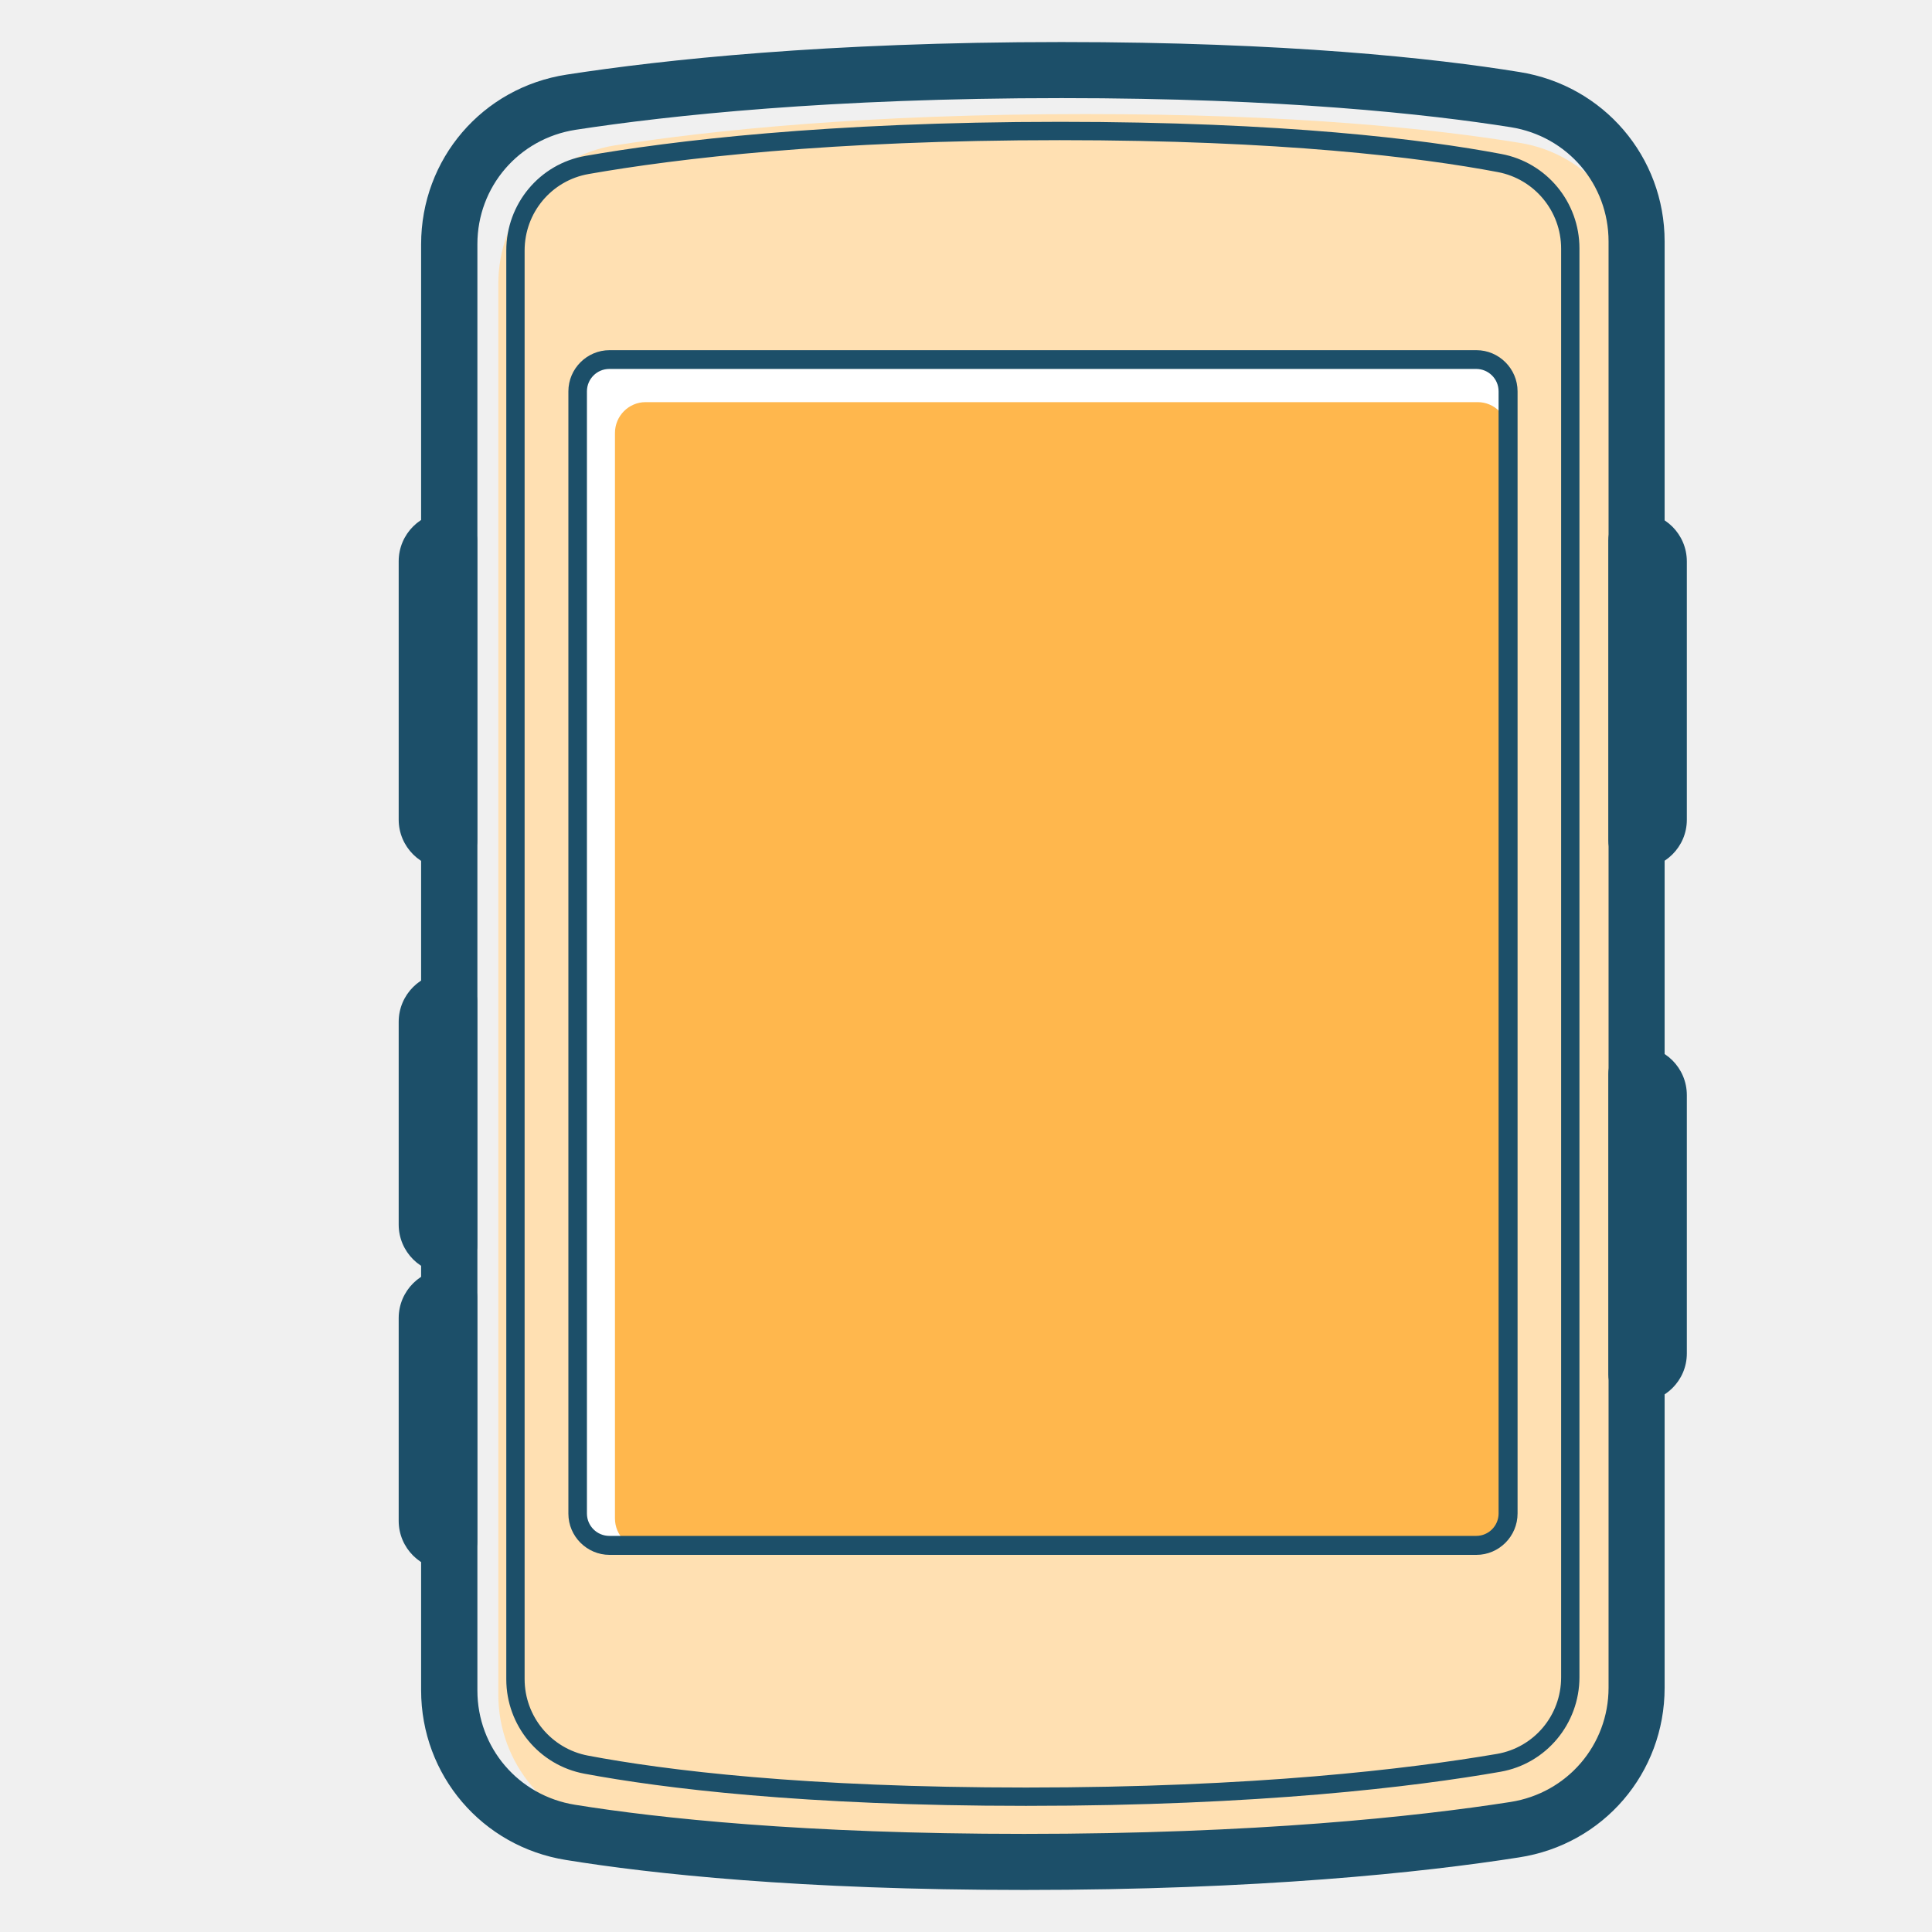
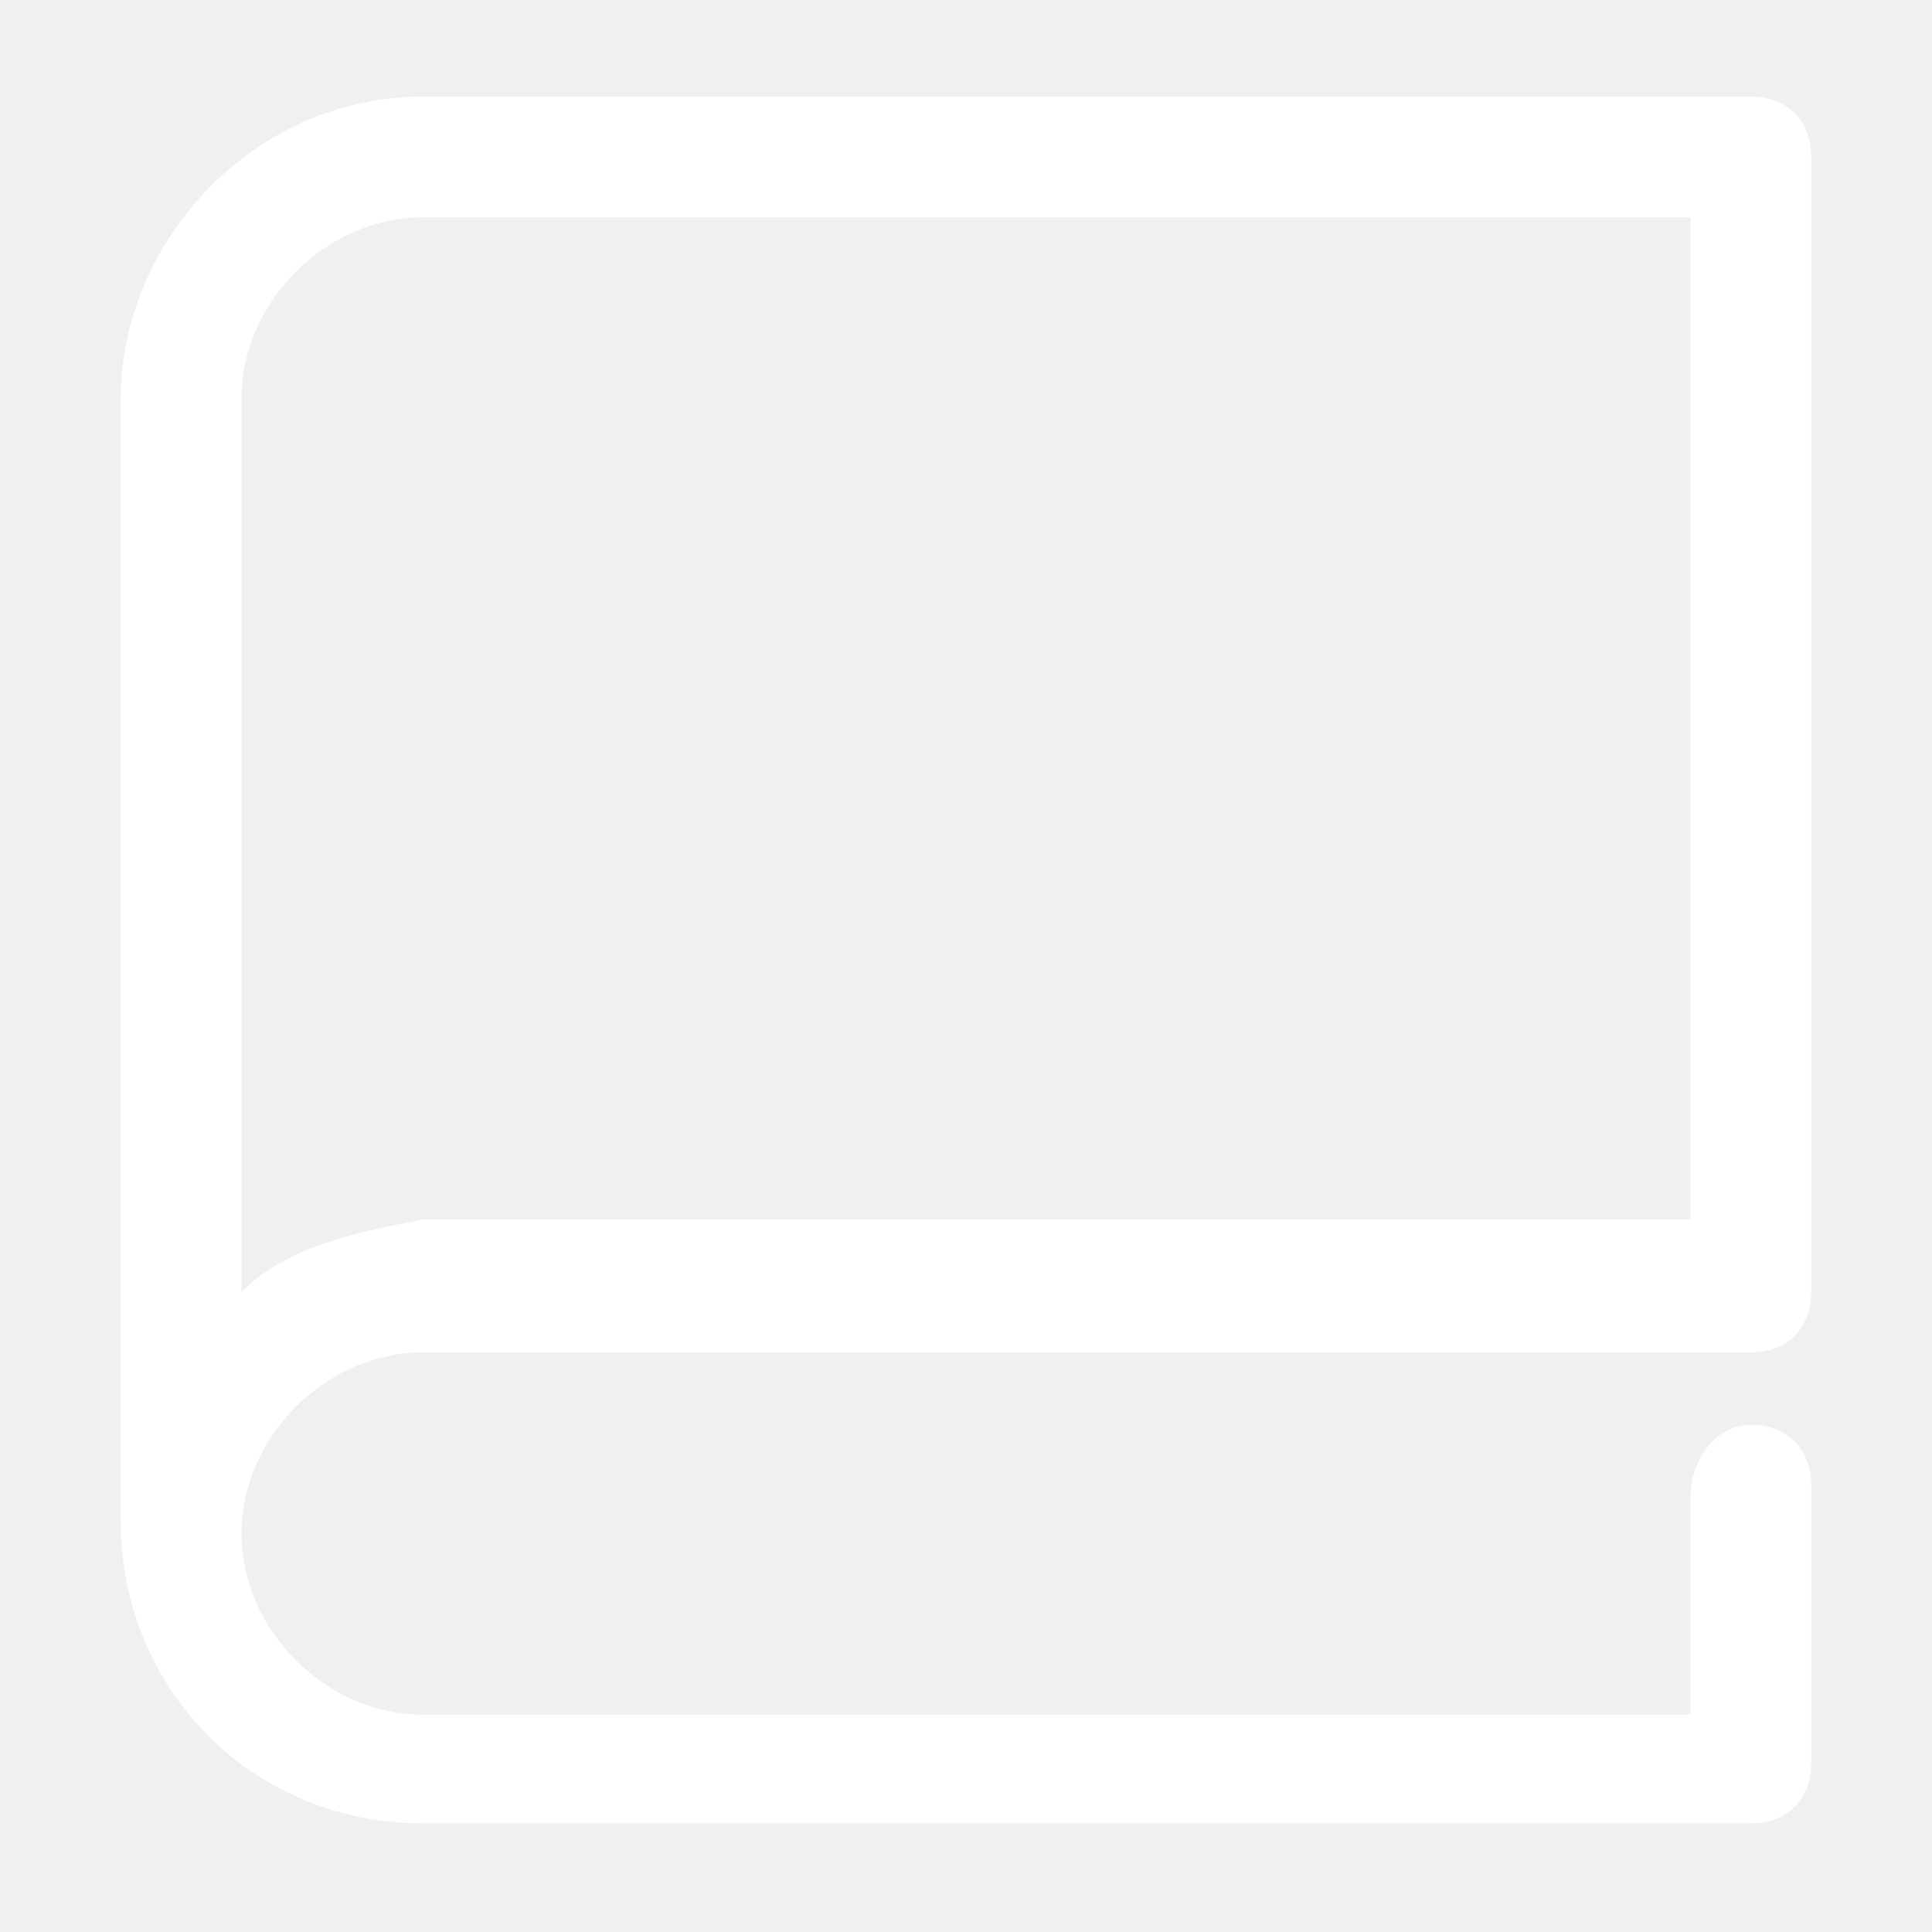
<svg xmlns="http://www.w3.org/2000/svg" class="icon" width="200px" height="200.00px" viewBox="0 0 1024 1024" version="1.1">
-   <path d="M805.829 75.771c-46.057-7.543-120.229-15.314-230.514-15.314-116.8 0-198.857 8.686-249.257 16.571-35.657 5.6-61.943 36.8-61.943 73.486v747.657c0 36.571 26.171 67.543 61.6 73.371 46.057 7.543 120.229 15.314 230.514 15.314 116.8 0 198.857-8.686 249.257-16.571 35.657-5.6 61.943-36.8 61.943-73.486V149.143c0-36.571-26.171-67.543-61.6-73.371z" fill="#FFE0B2" />
-   <path d="M238.057 460.457h-0.686c-14.4 0-26.057-11.657-26.057-26.057V297.486c0-14.4 11.657-26.057 26.057-26.057 8.229 0 15.543 6.629 15.543 14.857v159.086c0.114 8.343-6.629 15.086-14.857 15.086z m0-14.971zM238.057 675.086h-0.686c-14.4 0-26.057-11.657-26.057-26.057v-107.429c0-14.4 11.657-26.057 26.057-26.057 8.229 0 15.543 6.629 15.543 14.857v129.6c0.114 8.457-6.629 15.086-14.857 15.086z m0-14.857z" fill="#1C4F69" />
-   <path d="M238.057 832.114h-0.686c-14.4 0-26.057-11.657-26.057-26.057v-107.429c0-14.4 11.657-26.057 26.057-26.057 8.229 0 15.543 6.629 15.543 14.857v129.6c0.114 8.457-6.629 15.086-14.857 15.086z m0-14.857z" fill="#1C4F69" />
-   <path d="M542.743 1001.714c-119.086 0-197.714-8.571-242.743-15.886-44.457-7.086-76.8-44.914-76.8-89.943V129.486c0-45.257 32.457-83.086 77.143-89.943 50.971-7.886 137.829-17.257 262.286-17.257 119.086 0 197.714 8.571 242.743 15.886 44.571 7.086 76.914 44.914 76.914 89.829v766.514c0 45.257-32.457 83.086-77.143 89.943-50.971 8-137.829 17.257-262.4 17.257z m20-949.714c-122.629 0-207.886 9.143-257.714 16.8-30.057 4.686-52 30.171-52 60.571V896c0 30.286 21.714 55.771 51.771 60.571 44 7.086 121.029 15.429 238.057 15.429 122.629 0 207.886-9.143 257.714-16.914 30.057-4.686 52-30.171 52-60.571V128c0-30.286-21.714-55.771-51.771-60.571-44-6.971-121.029-15.429-238.057-15.429z" fill="#1C4F69" />
-   <path d="M561.714 74.286c117.371 0 191.086 9.143 232.114 16.914 19.429 3.657 33.6 20.686 33.6 40.571v757.257c0 20.114-14.286 37.143-33.943 40.571-46.857 8-128.343 17.829-249.714 17.829-117.371 0-191.086-9.143-232.114-16.914-19.429-3.657-33.6-20.686-33.6-40.571V132.8c0-20.114 14.286-37.143 33.943-40.571C358.857 84 440.343 74.286 561.714 74.286m0-9.714c-123.886 0-206.286 10.171-251.429 18.057-24.343 4.229-41.943 25.486-41.943 50.171v757.257c0 24.457 17.371 45.6 41.486 50.057 41.143 7.657 115.543 17.029 233.943 17.029 123.886 0 206.286-10.171 251.429-18.057 24.343-4.229 41.943-25.486 41.943-50.171V131.657c0-24.457-17.371-45.6-41.486-50.057-41.143-7.771-115.429-17.029-233.943-17.029zM868 460.457c-8.229 0-15.543-6.629-15.543-14.857V286.4c0-8.229 6.629-14.857 14.857-14.857h0.686c14.4 0 26.057 11.657 26.057 26.057v136.914c0 14.286-11.657 25.943-26.057 25.943zM868 743.314c-8.229 0-15.543-6.629-15.543-14.857V569.257c0-8.229 6.629-14.857 14.857-14.857h0.686c14.4 0 26.057 11.657 26.057 26.057v136.914c0 14.286-11.657 25.943-26.057 25.943z" fill="#1C4F69" />
-   <path d="M306.171 229.6v-22.171c0-9.371 7.543-16.914 16.914-16.914h459.429c9.371 0 16.914 7.543 16.914 16.914v594.743c0 9.371-7.543 16.914-16.914 16.914h-459.429c-9.371 0-16.914-7.543-16.914-16.914v-572.571z" fill="#FFFFFF" />
-   <path d="M325.943 250.857v-21.371c0-9.029 7.314-16.343 16.229-16.343h441.029c8.914 0 16.229 7.314 16.229 16.343v575.314c0 9.029-7.314 16.343-16.229 16.343H342.171c-8.914 0-16.229-7.314-16.229-16.343V250.857z" fill="#FFB74D" />
-   <path d="M782.514 824.114h-459.429c-12 0-21.829-9.829-21.829-21.829V207.429c0-12 9.829-21.829 21.829-21.829h459.429c12 0 21.829 9.829 21.829 21.829v594.743c0 12.114-9.829 21.943-21.829 21.943z m-459.543-628.571c-6.629 0-11.886 5.371-11.886 11.886v594.743c0 6.629 5.371 11.886 11.886 11.886h459.429c6.629 0 11.886-5.371 11.886-11.886V207.429c0-6.629-5.371-11.886-11.886-11.886h-459.429z" fill="#1C4F69" />
+   <path fill="#ffffff" d="M960 83.2c0-19.2-12.8-32-32-32h-704C134.4 51.2 64 128 64 211.2v595.2c0 89.6 70.4 160 160 160h704c19.2 0 32-12.8 32-32v-147.2c0-19.2-12.8-32-32-32s-32 19.2-32 38.4v115.2H224c-51.2 0-96-44.8-96-96s44.8-96 96-96h704c19.2 0 32-12.8 32-32V83.2zM128 684.8V211.2c0-51.2 44.8-96 96-96H896v531.2H224c-32 6.4-70.4 12.8-96 38.4z" />
</svg>
